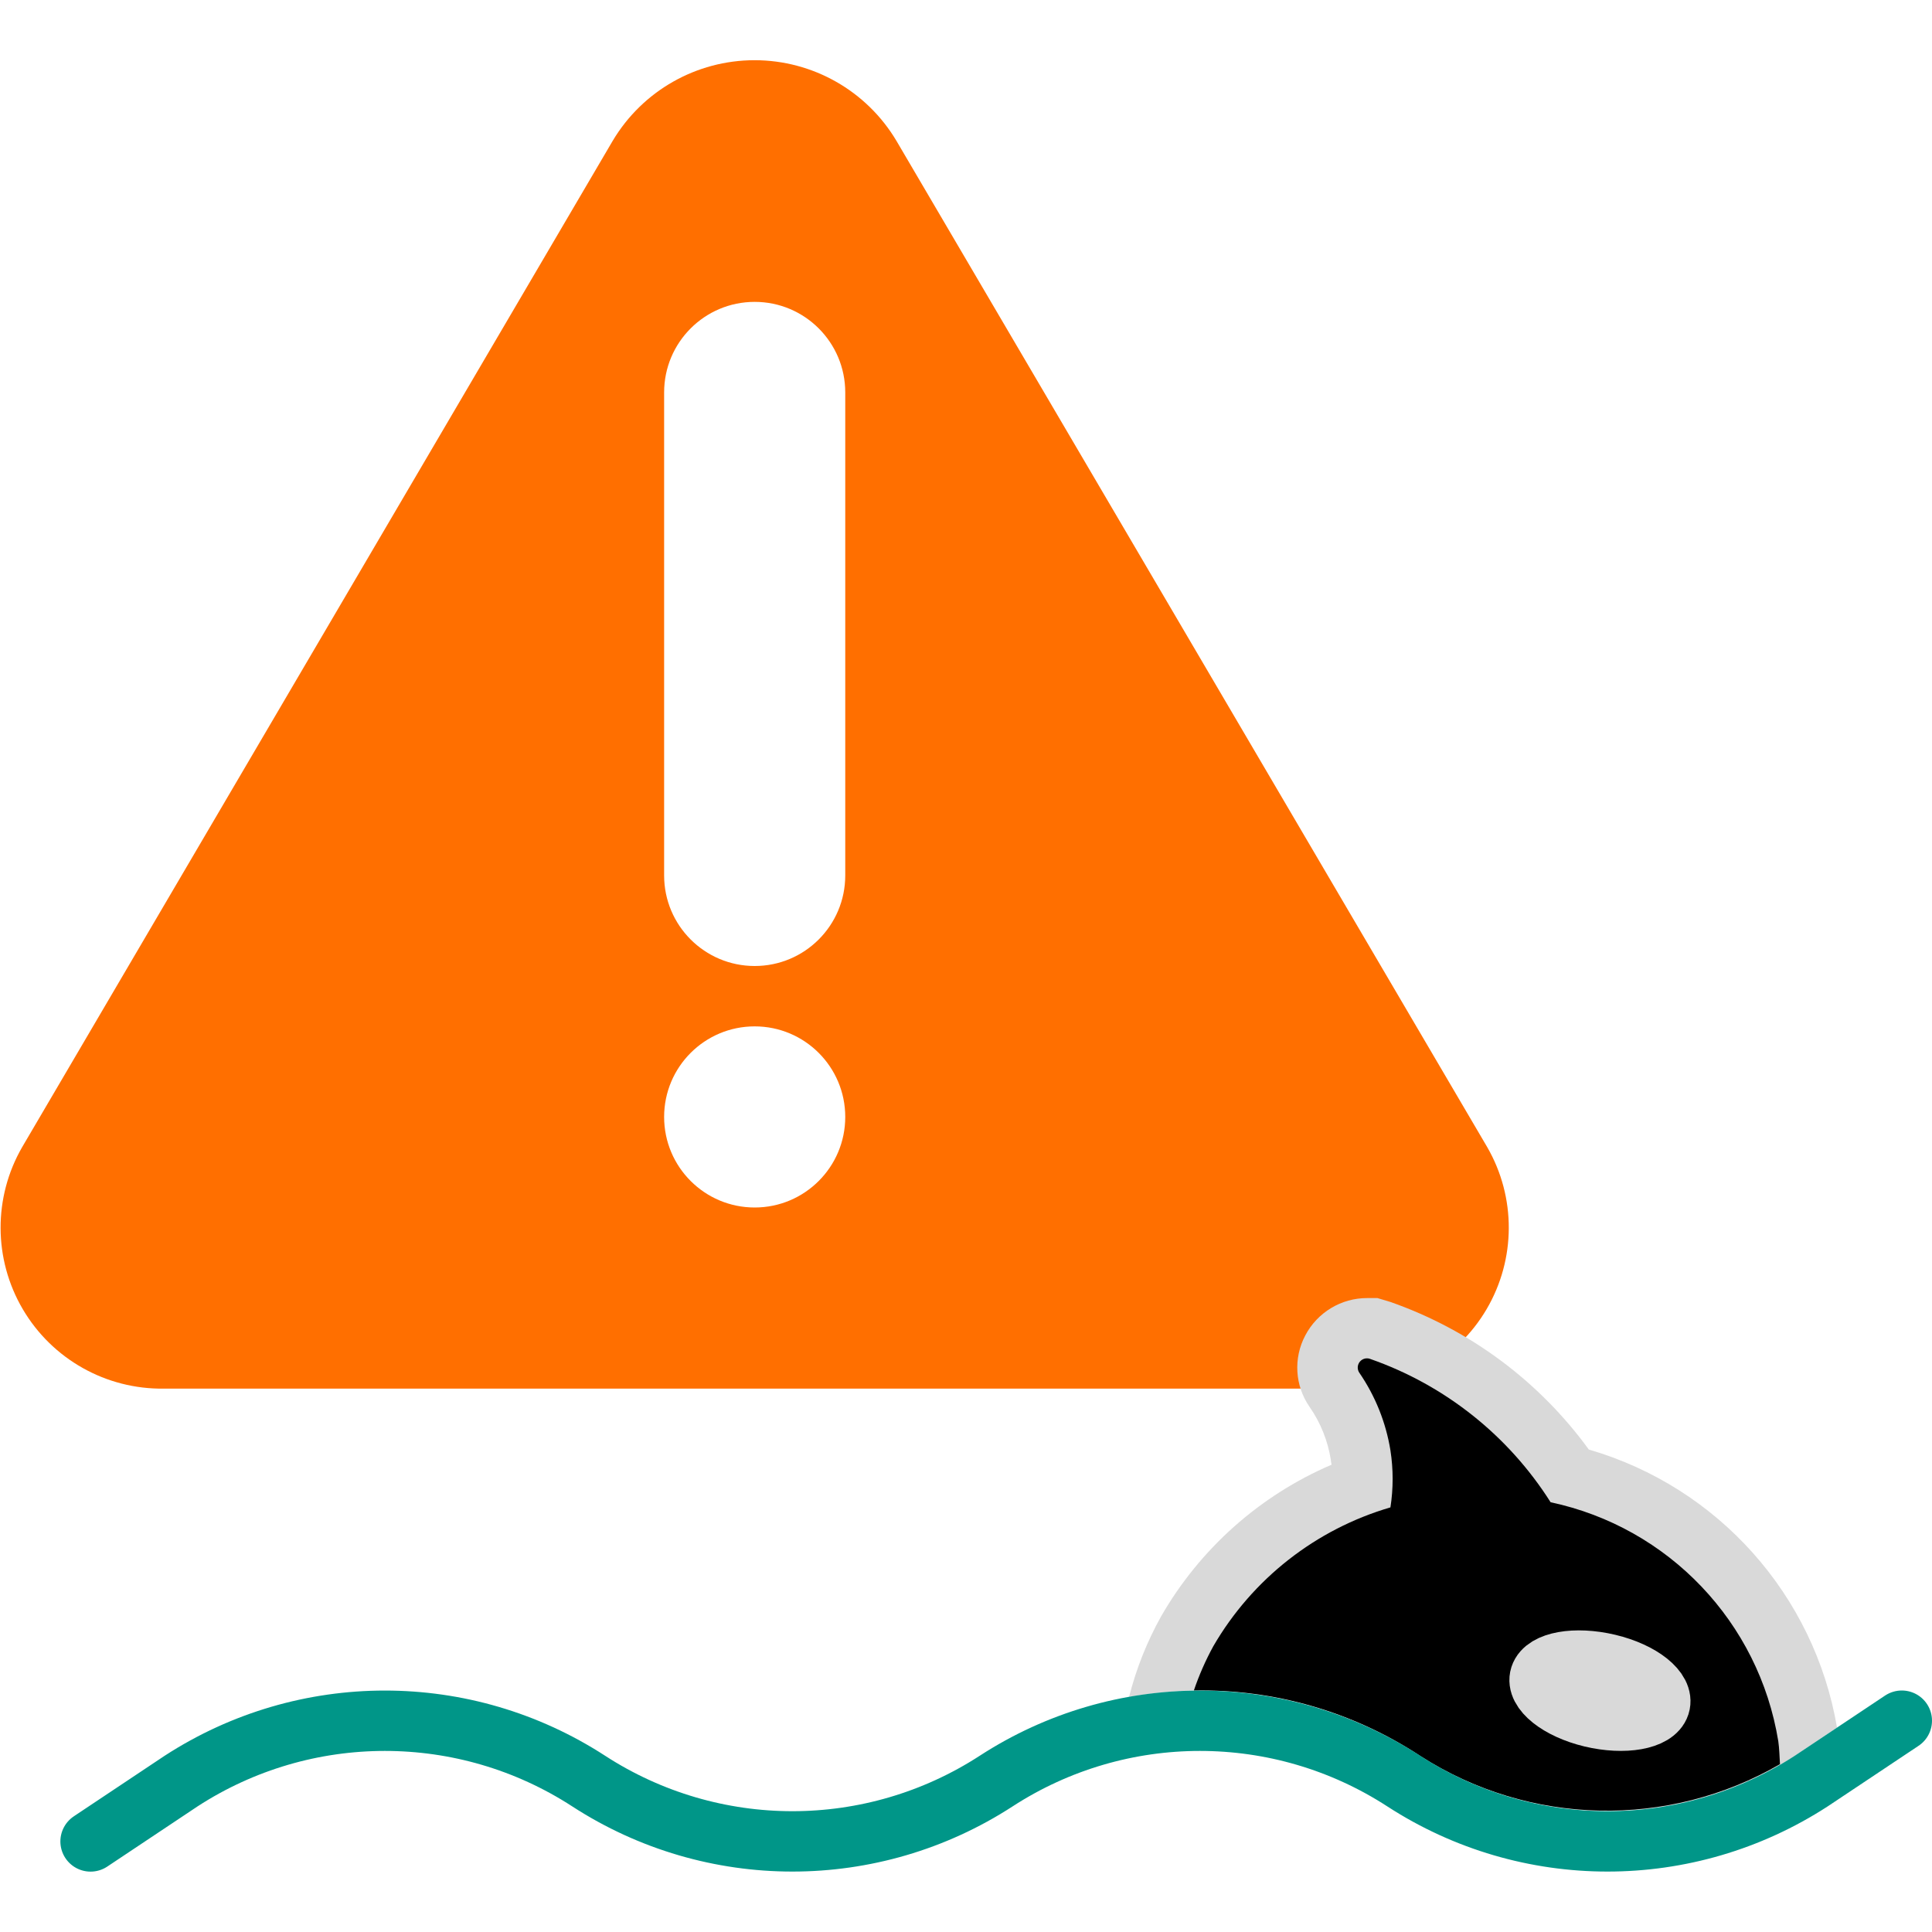
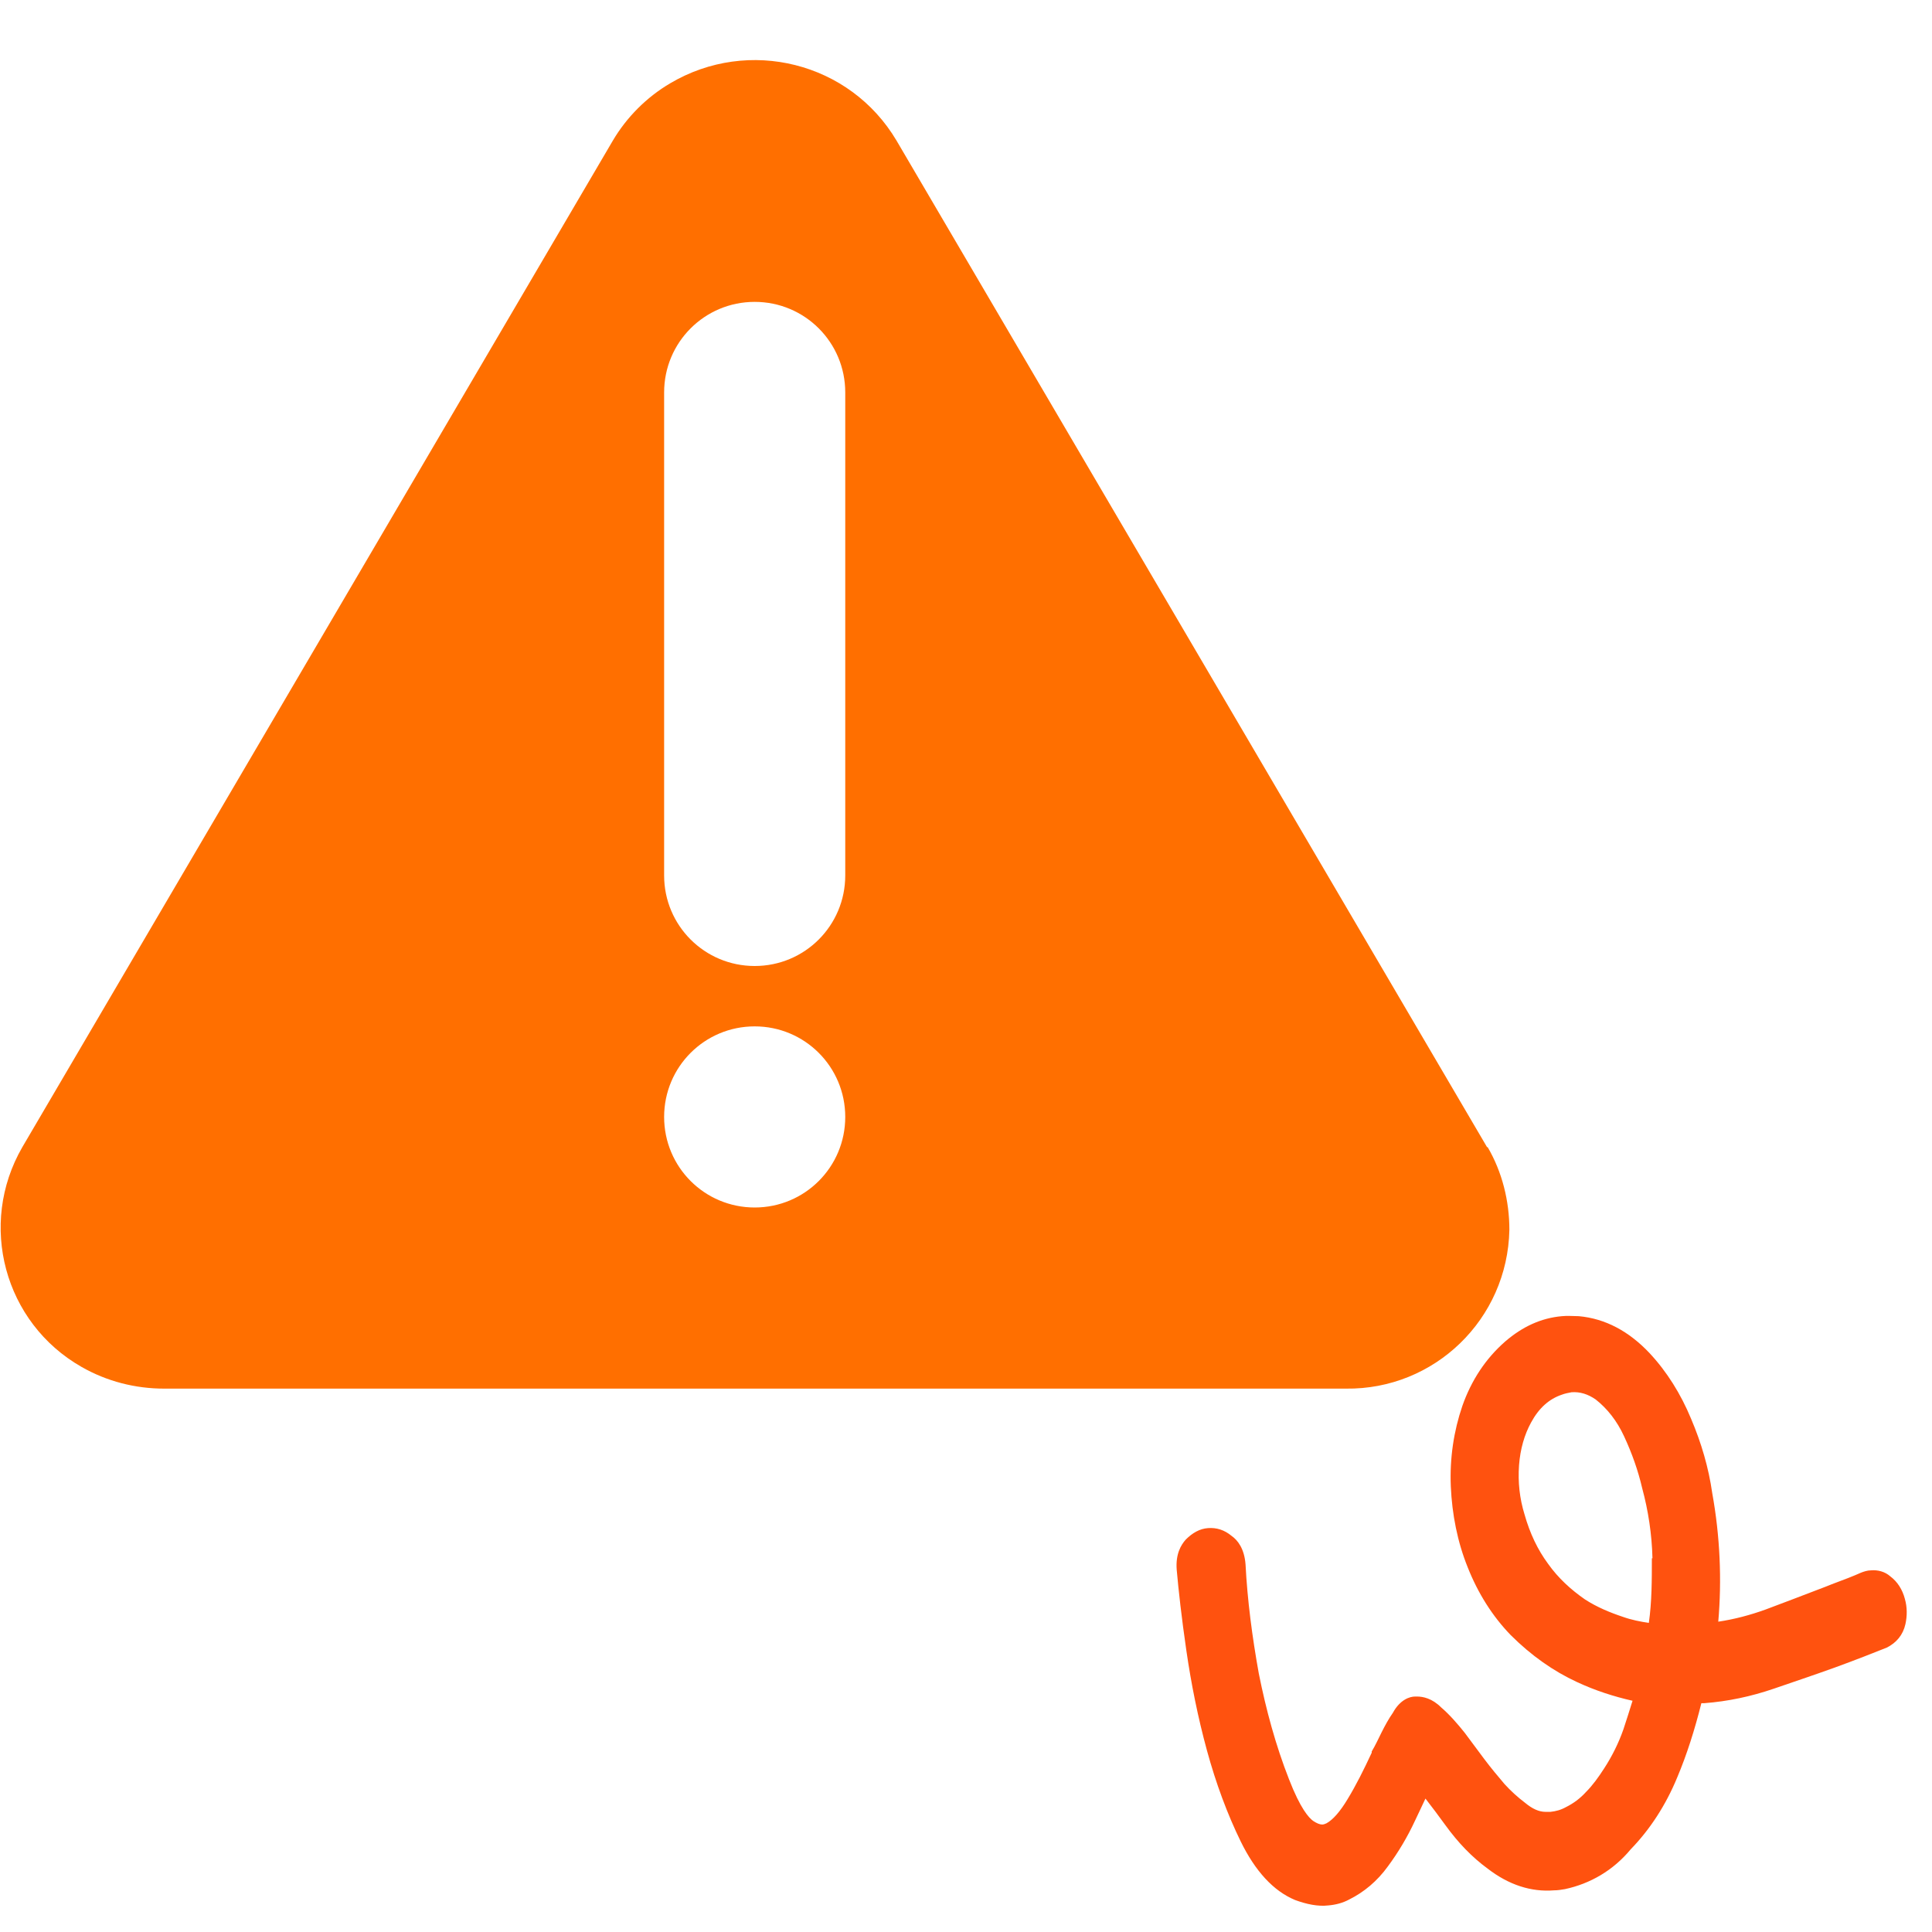
- <svg xmlns="http://www.w3.org/2000/svg" width="32" height="32" viewBox="0 0 32 32">
-   <path d="M24.633,19,14.848,2.333a2.735,2.735,0,0,0-4.7,0L.367,19a2.667,2.667,0,0,0,2.349,4H22.284A2.667,2.667,0,0,0,24.633,19ZM12.5,20A1.5,1.5,0,1,1,14,18.5,1.5,1.5,0,0,1,12.5,20ZM14,14.5a1.5,1.5,0,0,1-3,0v-8a1.5,1.5,0,0,1,3,0Z" style="fill:#ff6f00" />
-   <path d="M23.527,29.084a5.722,5.722,0,0,0,6.2,0l.7-.469a5.816,5.816,0,0,0-4.111-4.606,6.871,6.871,0,0,0-3.285-2.444l-.216-.065h-.169a1.156,1.156,0,0,0-1.027.62,1.138,1.138,0,0,0,.07,1.18,2.116,2.116,0,0,1,.354.88c0,.026.008.053.012.08a5.972,5.972,0,0,0-2.824,2.513,5.511,5.511,0,0,0-.53,1.334A6.626,6.626,0,0,1,23.527,29.084Z" style="fill:#d9d9d9" />
-   <path d="M19.774,28a6.585,6.585,0,0,1,3.753,1.086,5.72,5.72,0,0,0,5.955.134c-.008-.127-.01-.254-.028-.38h0a4.84,4.84,0,0,0-3.771-3.958A5.8,5.8,0,0,0,22.7,22.51a.153.153,0,0,0-.188.223,3.165,3.165,0,0,1,.518,1.29,3.076,3.076,0,0,1,0,.944,5.022,5.022,0,0,0-2.934,2.3h0A4.611,4.611,0,0,0,19.774,28Z" />
-   <path d="M26.361,28.441c.546.13,1.052.039,1.129-.2s-.3-.546-.851-.677-1.052-.039-1.129.2S25.814,28.31,26.361,28.441Z" style="fill:#d9d9d9;stroke:#d9d9d9;stroke-miterlimit:10" />
-   <path d="M1.5,30.5l1.5-1a6.2,6.2,0,0,1,6.75,0h0a6.2,6.2,0,0,0,6.75,0h0a6.2,6.2,0,0,1,6.75,0h0a6.2,6.2,0,0,0,6.75,0l1.5-1" style="fill:none;stroke:#009688;stroke-linecap:round;stroke-linejoin:round" />
+ <svg xmlns="http://www.w3.org/2000/svg" id="_x30_2" version="1.1" viewBox="0 0 32 32">
+   <path style="fill:#ff6f00" d="M24.63,19L14.85,2.33c-.77-1.3-2.45-1.72-3.75-.95-.39.23-.72.56-.95.95L.37,19c-.74,1.28-.3,2.91.98,3.64.42.24.89.36,1.37.36h19.57c1.47.02,2.68-1.15,2.71-2.63,0-.48-.12-.96-.36-1.37,0,0-.01,0-.01,0ZM12.5,20c-.83,0-1.5-.67-1.5-1.5s.67-1.5,1.5-1.5,1.5.67,1.5,1.5-.67,1.5-1.5,1.5ZM14,14.5c0,.83-.67,1.5-1.5,1.5s-1.5-.67-1.5-1.5h0V6.5c0-.83.67-1.5,1.5-1.5s1.5.67,1.5,1.5v8Z" />
+   <g id="432">
+     <g>
+       <polygon style="fill:#ff520f" points="30.34 26.25 30.34 26.25 30.34 26.24 30.34 26.24 30.34 26.25" />
+       <path style="fill:#ff520f" d="M31.55,26.48c-.04-.15-.12-.28-.24-.37-.09-.08-.21-.11-.32-.1-.06,0-.12.02-.17.04-.11.05-.29.12-.48.19h0l-.1.04c-.39.15-.76.29-1,.38-.25.09-.51.16-.78.2.06-.69.03-1.41-.1-2.13-.06-.42-.18-.83-.35-1.23-.17-.41-.4-.78-.69-1.09-.34-.36-.73-.57-1.17-.61-.09,0-.19-.01-.28,0-.34.03-.65.17-.94.42-.32.28-.56.64-.71,1.07-.14.41-.21.86-.19,1.33.02.46.11.92.28,1.34.17.43.41.81.71,1.12.34.34.71.6,1.1.78.3.14.61.24.92.31-.05.16-.1.32-.15.47-.08.23-.19.45-.32.65-.09.14-.19.28-.3.39-.1.11-.21.19-.33.25-.09.05-.17.07-.26.08h-.08c-.11,0-.22-.05-.34-.15-.12-.09-.24-.2-.34-.31-.11-.13-.22-.26-.34-.42l-.32-.43c-.12-.15-.25-.3-.39-.42-.15-.15-.3-.18-.4-.18h-.03c-.09,0-.25.05-.37.27-.07.1-.13.21-.19.33-.05.1-.1.21-.16.31v.02c-.13.28-.26.54-.4.77-.12.2-.24.34-.35.4-.02.01-.05.02-.07.02-.04,0-.09-.02-.15-.06-.07-.05-.21-.2-.4-.69-.22-.56-.38-1.15-.5-1.75-.11-.61-.19-1.22-.22-1.81-.02-.26-.13-.4-.23-.47-.12-.1-.25-.14-.39-.13s-.26.08-.37.19c-.08.09-.17.24-.15.5.03.34.08.79.16,1.34s.19,1.1.34,1.65.34,1.06.56,1.51c.24.49.54.82.9.97.19.07.38.11.55.09.12-.01.24-.04.35-.1.24-.12.46-.3.64-.55.17-.23.32-.48.45-.76.06-.13.12-.25.17-.36.11.14.22.29.33.44.21.29.44.53.7.72.35.27.72.39,1.1.36.06,0,.12-.01.18-.02.42-.09.8-.31,1.09-.66.32-.33.58-.73.77-1.19.16-.38.29-.79.4-1.23h.05c.39-.03.77-.11,1.15-.24.23-.08.65-.22,1.01-.35.33-.12.66-.25.86-.33.16-.08.27-.21.31-.39.03-.14.03-.28-.01-.42ZM27.36,25.81c0,.36,0,.72-.05,1.07-.14-.02-.29-.05-.43-.1-.21-.07-.43-.16-.63-.29-.23-.16-.44-.35-.61-.59-.17-.23-.3-.5-.39-.82-.08-.26-.11-.53-.09-.81.02-.27.09-.51.2-.71.13-.24.3-.39.51-.46.05-.02.11-.03.16-.04.14-.01.27.03.4.12.19.15.35.35.47.61.13.28.23.56.3.86.1.37.16.76.17,1.16,0,0-.01,0-.01,0Z" />
+     </g>
+   </g>
+   <rect style="fill:none" y="0" width="32" height="32" />
</svg>
